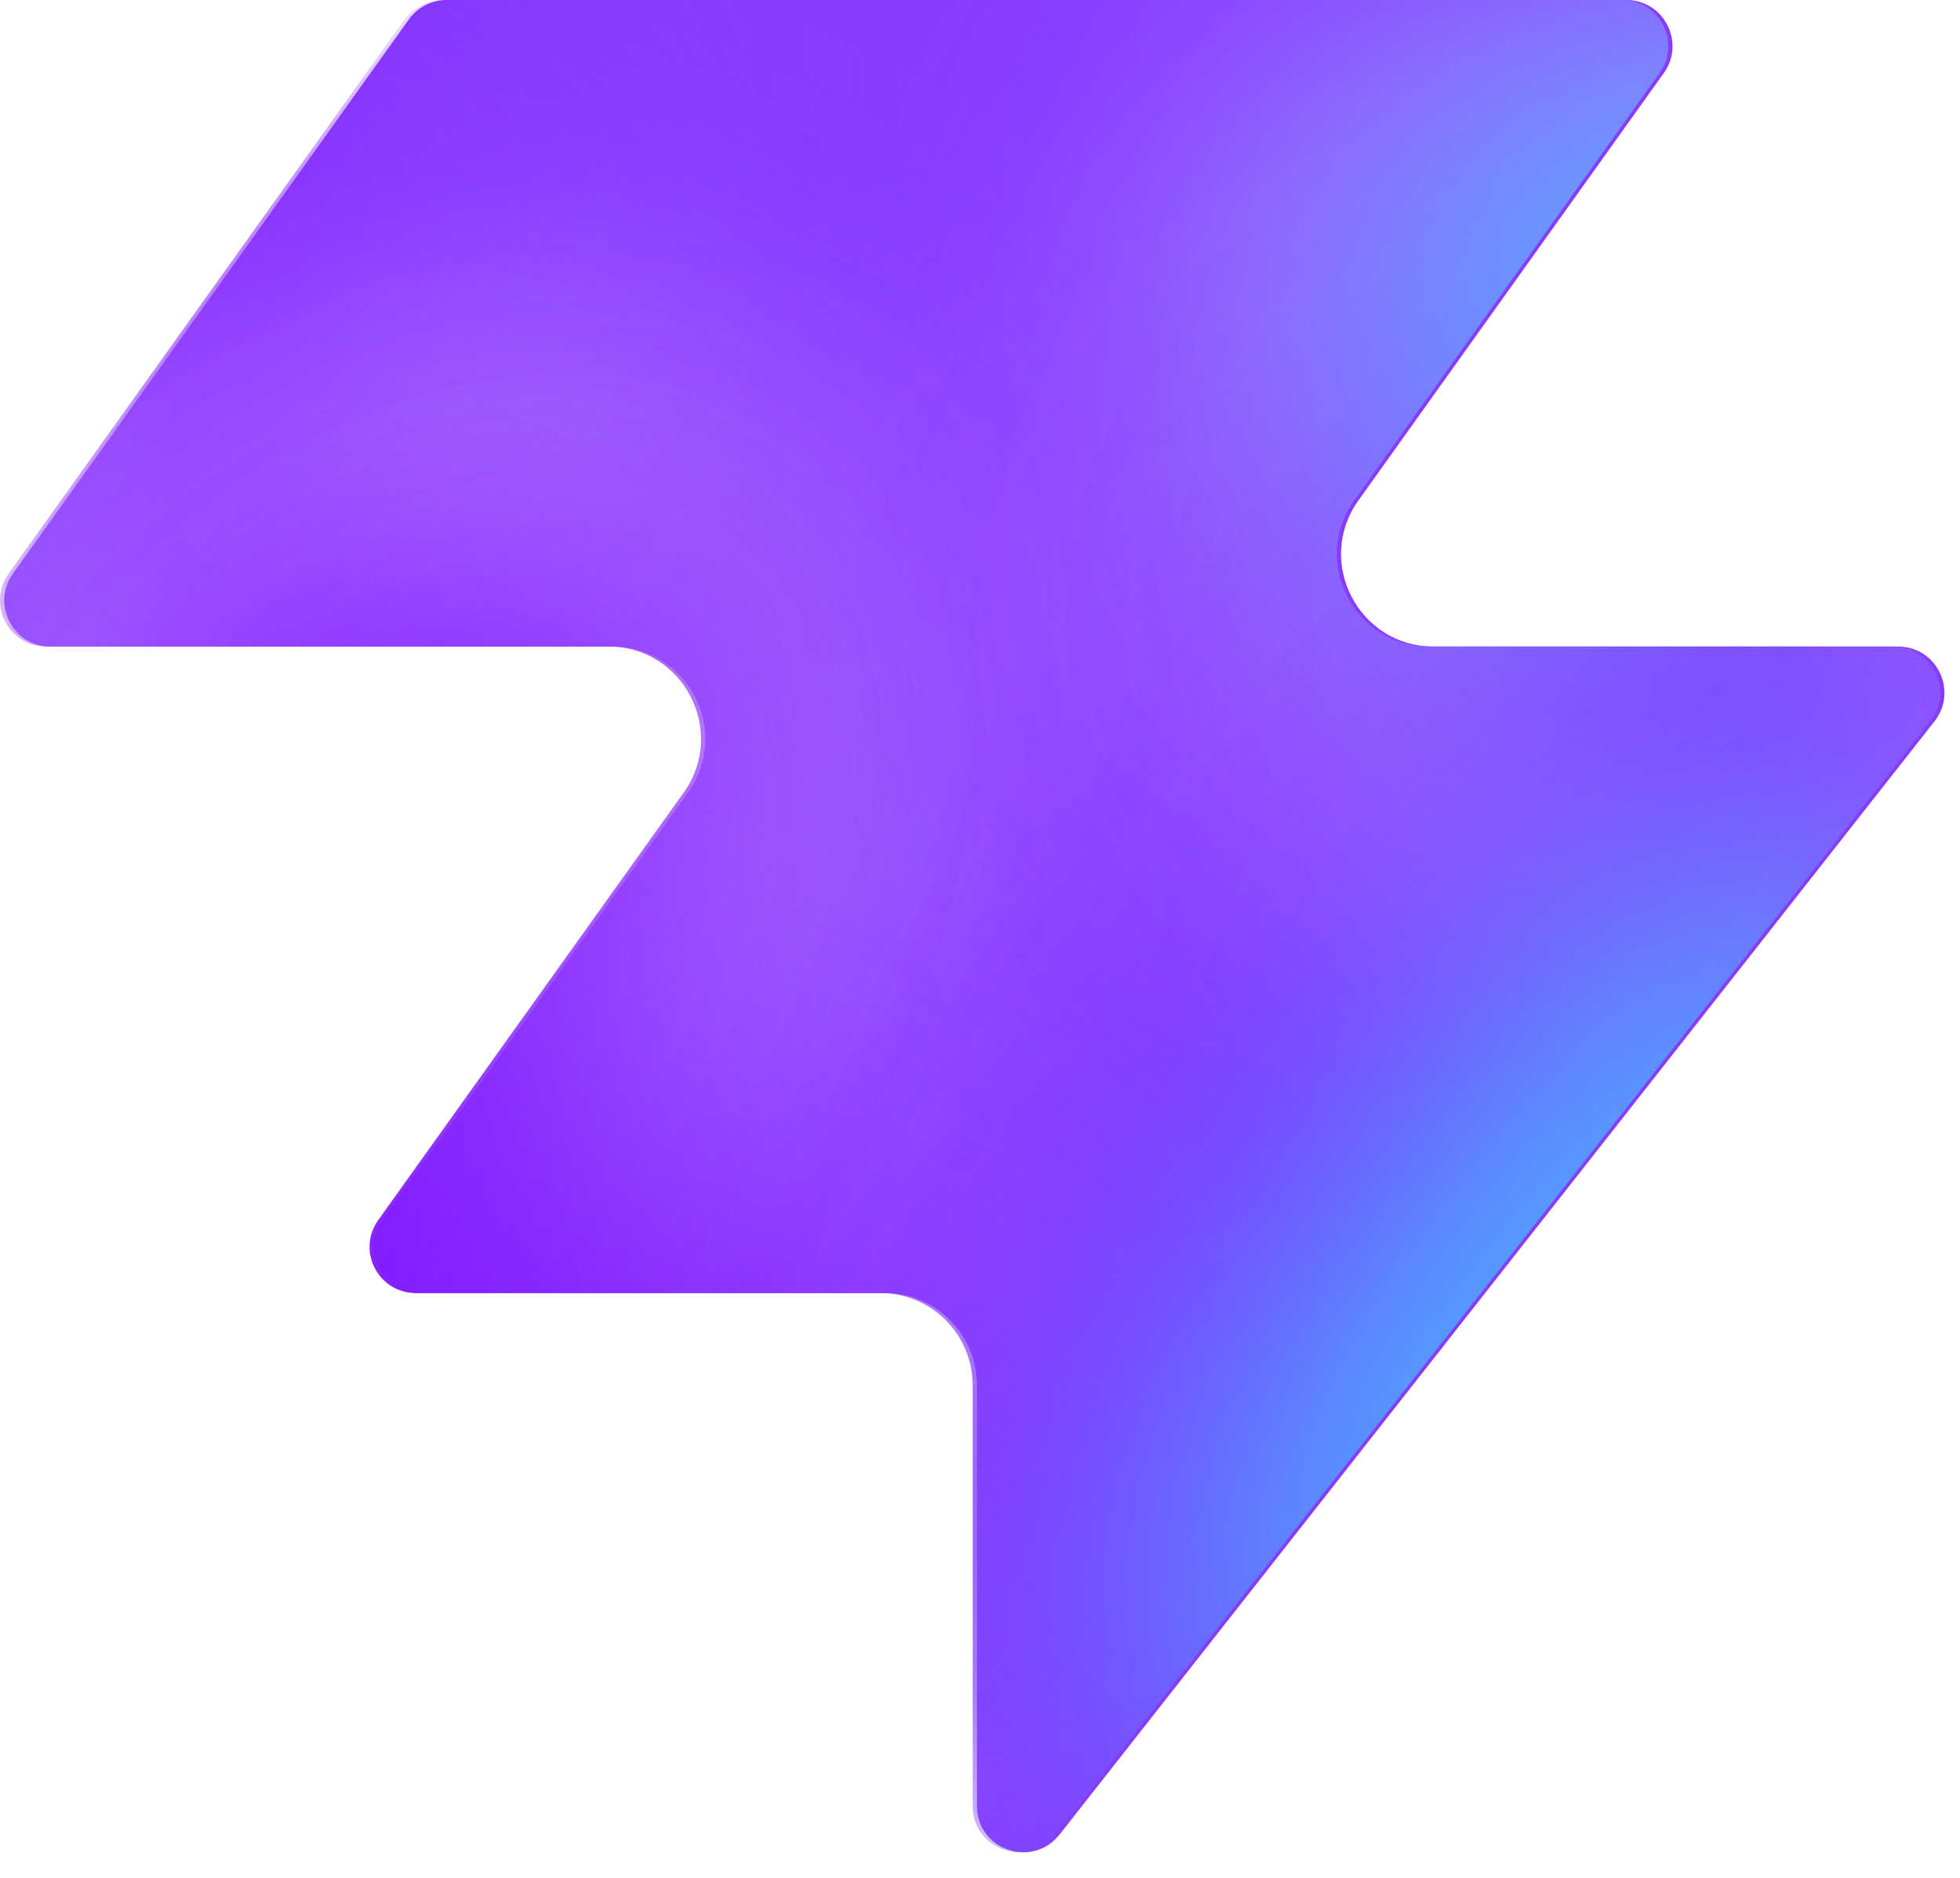
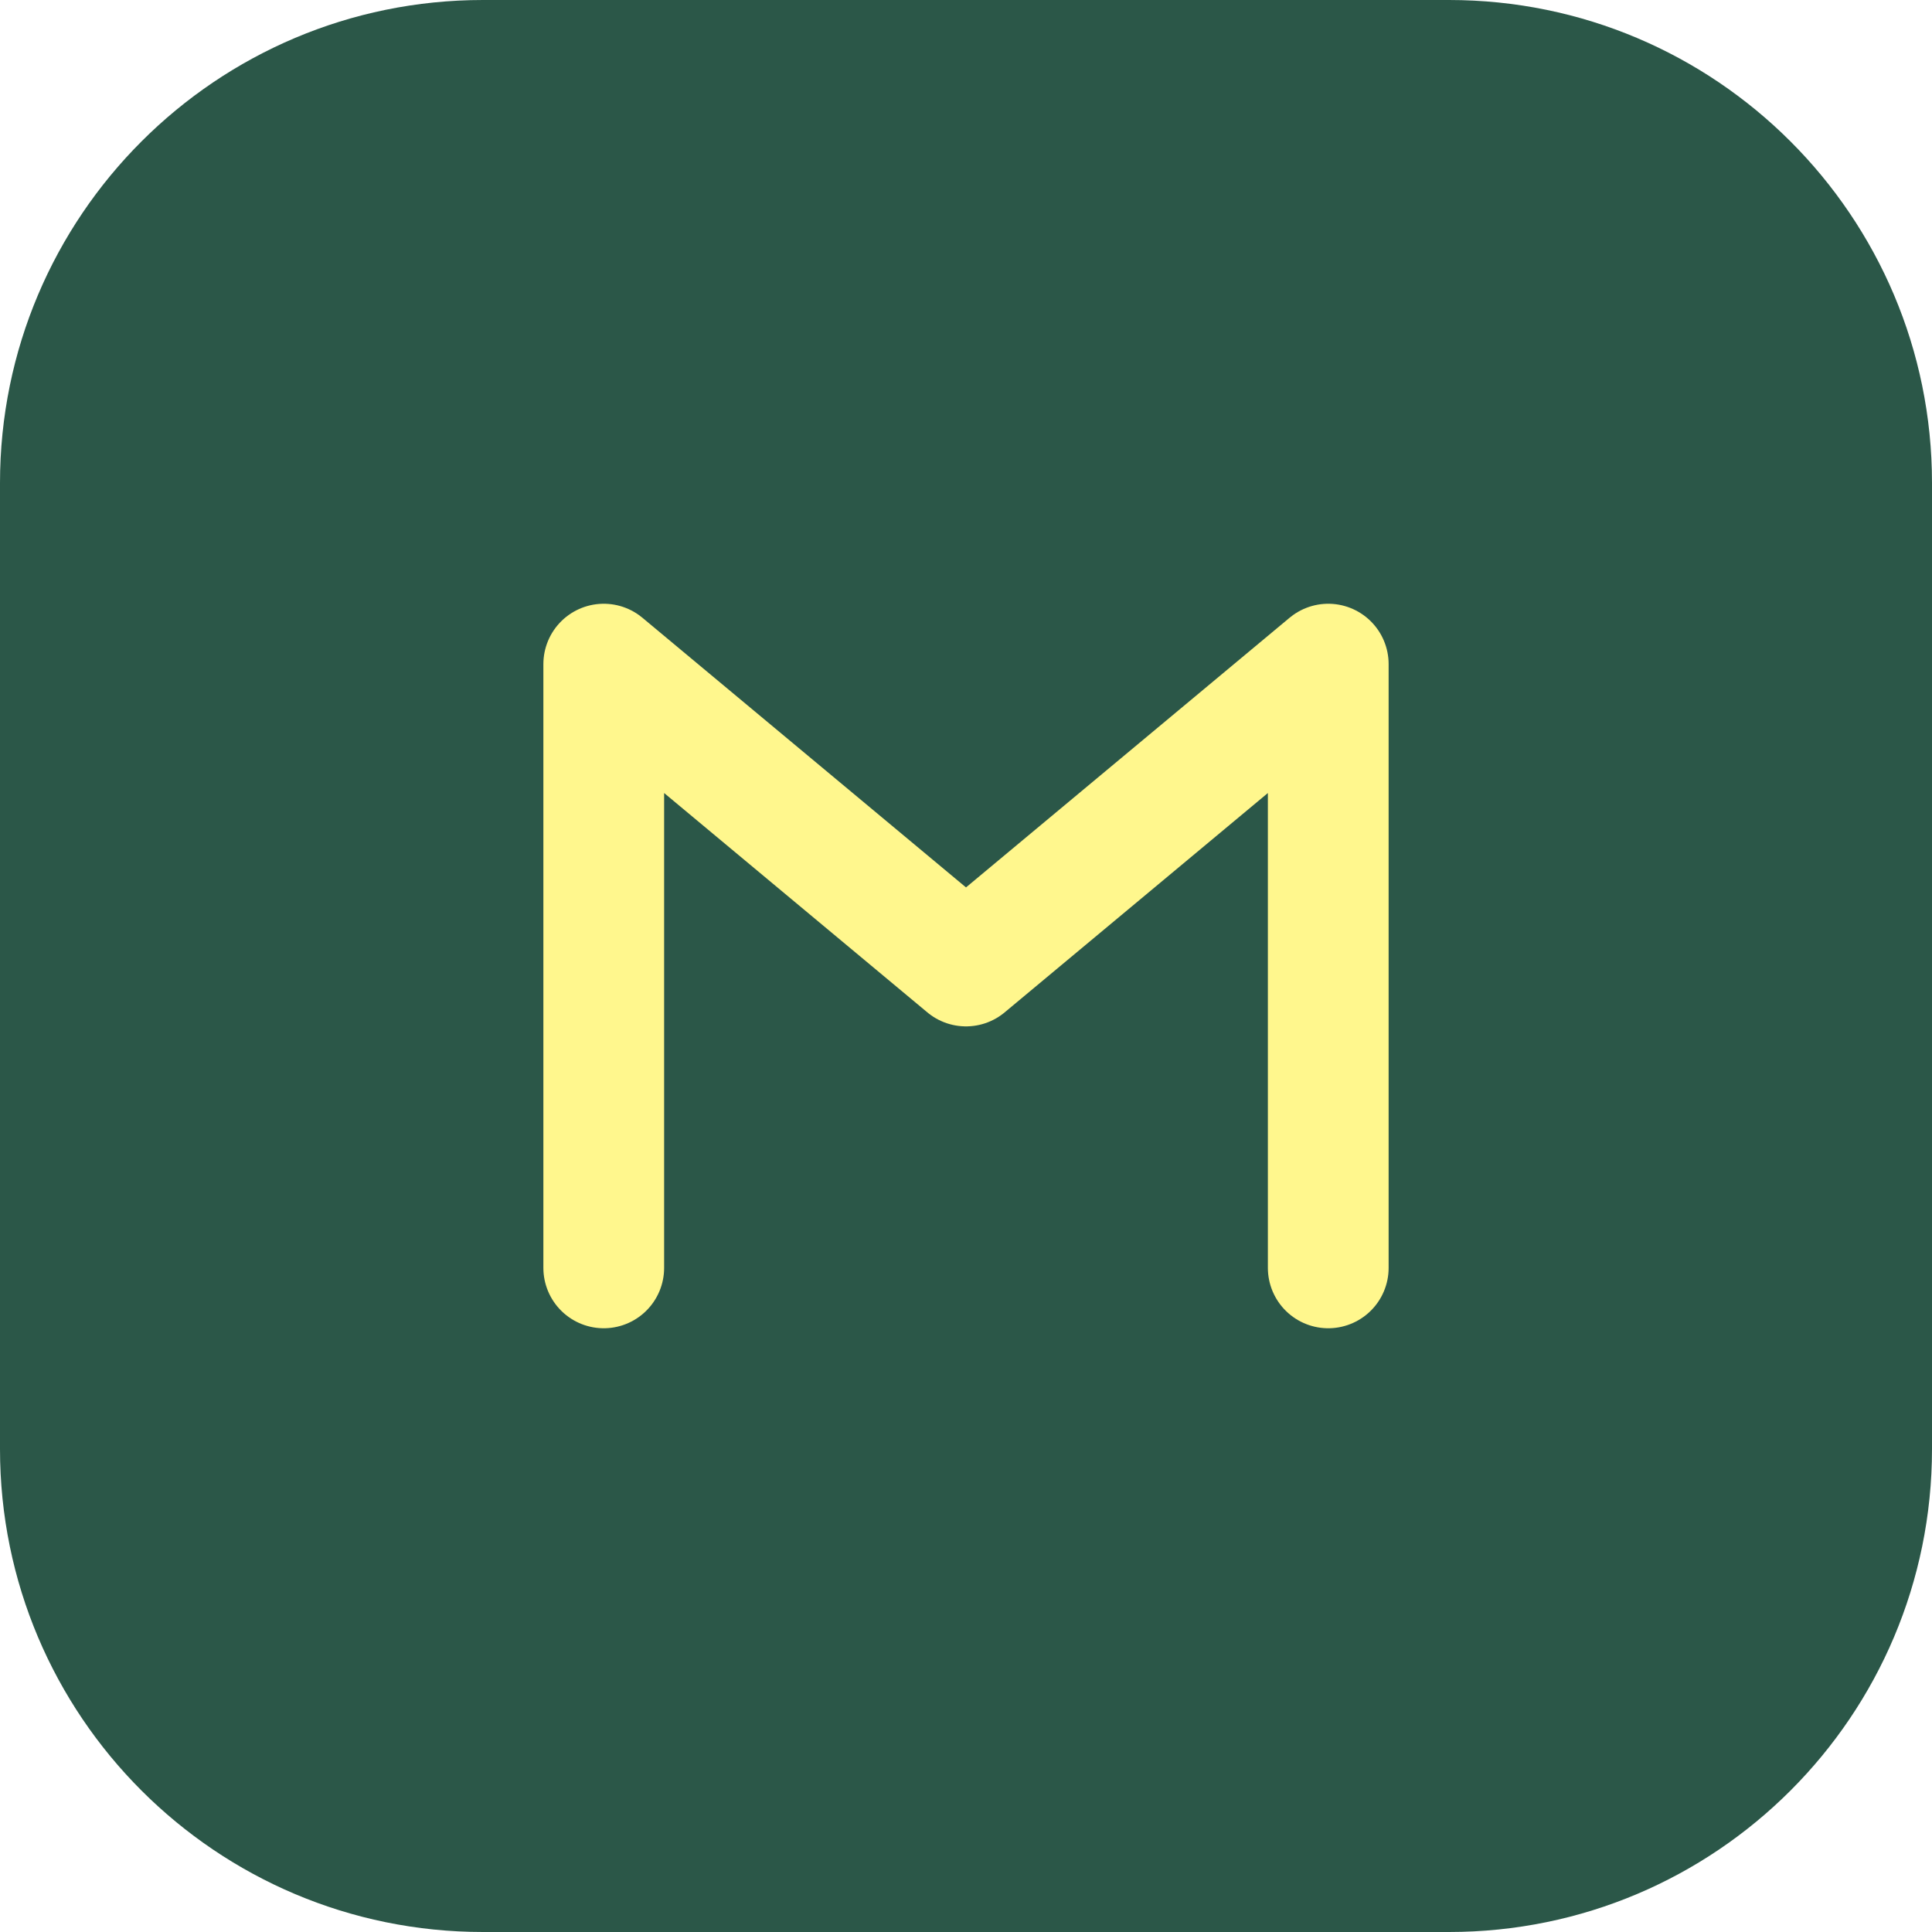
- <svg xmlns="http://www.w3.org/2000/svg" width="48" height="46" fill="none" viewBox="0 0 48 46">
-   <path fill="#863bff" d="M25.946 44.938c-.664.845-2.021.375-2.021-.698V33.937a2.26 2.26 0 0 0-2.262-2.262H10.287c-.92 0-1.456-1.04-.92-1.788l7.48-10.471c1.07-1.497 0-3.578-1.842-3.578H1.237c-.92 0-1.456-1.04-.92-1.788L10.013.474c.214-.297.556-.474.92-.474h28.894c.92 0 1.456 1.04.92 1.788l-7.48 10.471c-1.07 1.498 0 3.579 1.842 3.579h11.377c.943 0 1.473 1.088.89 1.83L25.947 44.94z" style="fill:#863bff;fill:color(display-p3 .525 .23 1);fill-opacity:1" />
-   <mask id="a" width="48" height="46" x="0" y="0" maskUnits="userSpaceOnUse" style="mask-type:alpha">
-     <path fill="#000" d="M25.842 44.938c-.664.844-2.021.375-2.021-.698V33.937a2.26 2.26 0 0 0-2.262-2.262H10.183c-.92 0-1.456-1.04-.92-1.788l7.48-10.471c1.07-1.498 0-3.579-1.842-3.579H1.133c-.92 0-1.456-1.04-.92-1.787L9.91.473c.214-.297.556-.474.92-.474h28.894c.92 0 1.456 1.04.92 1.788l-7.48 10.471c-1.07 1.498 0 3.578 1.842 3.578h11.377c.943 0 1.473 1.088.89 1.832L25.843 44.94z" style="fill:#000;fill-opacity:1" />
-   </mask>
-   <g mask="url(#a)">
-     <g filter="url(#b)">
-       <ellipse cx="5.508" cy="14.704" fill="#ede6ff" rx="5.508" ry="14.704" style="fill:#ede6ff;fill:color(display-p3 .927 .903 1);fill-opacity:1" transform="matrix(.00324 1 1 -.00324 -4.47 31.516)" />
-     </g>
-     <g filter="url(#c)">
-       <ellipse cx="10.399" cy="29.851" fill="#ede6ff" rx="10.399" ry="29.851" style="fill:#ede6ff;fill:color(display-p3 .927 .903 1);fill-opacity:1" transform="matrix(.00324 1 1 -.00324 -39.328 7.883)" />
-     </g>
-     <g filter="url(#d)">
-       <ellipse cx="5.508" cy="30.487" fill="#7e14ff" rx="5.508" ry="30.487" style="fill:#7e14ff;fill:color(display-p3 .492 .077 1);fill-opacity:1" transform="rotate(89.814 -25.913 -14.639)scale(1 -1)" />
-     </g>
-     <g filter="url(#e)">
-       <ellipse cx="5.508" cy="30.599" fill="#7e14ff" rx="5.508" ry="30.599" style="fill:#7e14ff;fill:color(display-p3 .492 .077 1);fill-opacity:1" transform="rotate(89.814 -32.644 -3.334)scale(1 -1)" />
-     </g>
-     <g filter="url(#f)">
-       <ellipse cx="5.508" cy="30.599" fill="#7e14ff" rx="5.508" ry="30.599" style="fill:#7e14ff;fill:color(display-p3 .492 .077 1);fill-opacity:1" transform="matrix(.00324 1 1 -.00324 -34.34 30.47)" />
-     </g>
-     <g filter="url(#g)">
-       <ellipse cx="14.072" cy="22.078" fill="#ede6ff" rx="14.072" ry="22.078" style="fill:#ede6ff;fill:color(display-p3 .927 .903 1);fill-opacity:1" transform="rotate(93.35 24.506 48.493)scale(-1 1)" />
-     </g>
-     <g filter="url(#h)">
-       <ellipse cx="3.47" cy="21.501" fill="#7e14ff" rx="3.47" ry="21.501" style="fill:#7e14ff;fill:color(display-p3 .492 .077 1);fill-opacity:1" transform="rotate(89.009 28.708 47.59)scale(-1 1)" />
-     </g>
-     <g filter="url(#i)">
-       <ellipse cx="3.47" cy="21.501" fill="#7e14ff" rx="3.47" ry="21.501" style="fill:#7e14ff;fill:color(display-p3 .492 .077 1);fill-opacity:1" transform="rotate(89.009 28.708 47.59)scale(-1 1)" />
-     </g>
-     <g filter="url(#j)">
-       <ellipse cx=".387" cy="8.972" fill="#7e14ff" rx="4.407" ry="29.108" style="fill:#7e14ff;fill:color(display-p3 .492 .077 1);fill-opacity:1" transform="rotate(39.51 .387 8.972)" />
-     </g>
-     <g filter="url(#k)">
-       <ellipse cx="47.523" cy="-6.092" fill="#7e14ff" rx="4.407" ry="29.108" style="fill:#7e14ff;fill:color(display-p3 .492 .077 1);fill-opacity:1" transform="rotate(37.892 47.523 -6.092)" />
-     </g>
-     <g filter="url(#l)">
-       <ellipse cx="41.412" cy="6.333" fill="#47bfff" rx="5.971" ry="9.665" style="fill:#47bfff;fill:color(display-p3 .28 .748 1);fill-opacity:1" transform="rotate(37.892 41.412 6.333)" />
-     </g>
-     <g filter="url(#m)">
-       <ellipse cx="-1.879" cy="38.332" fill="#7e14ff" rx="4.407" ry="29.108" style="fill:#7e14ff;fill:color(display-p3 .492 .077 1);fill-opacity:1" transform="rotate(37.892 -1.88 38.332)" />
-     </g>
-     <g filter="url(#n)">
-       <ellipse cx="-1.879" cy="38.332" fill="#7e14ff" rx="4.407" ry="29.108" style="fill:#7e14ff;fill:color(display-p3 .492 .077 1);fill-opacity:1" transform="rotate(37.892 -1.88 38.332)" />
-     </g>
-     <g filter="url(#o)">
-       <ellipse cx="35.651" cy="29.907" fill="#7e14ff" rx="4.407" ry="29.108" style="fill:#7e14ff;fill:color(display-p3 .492 .077 1);fill-opacity:1" transform="rotate(37.892 35.651 29.907)" />
-     </g>
-     <g filter="url(#p)">
-       <ellipse cx="38.418" cy="32.4" fill="#47bfff" rx="5.971" ry="15.297" style="fill:#47bfff;fill:color(display-p3 .28 .748 1);fill-opacity:1" transform="rotate(37.892 38.418 32.4)" />
-     </g>
-   </g>
-   <defs>
-     <filter id="b" width="60.045" height="41.654" x="-19.77" y="16.149" color-interpolation-filters="sRGB" filterUnits="userSpaceOnUse">
-       <feFlood flood-opacity="0" result="BackgroundImageFix" />
-       <feBlend in="SourceGraphic" in2="BackgroundImageFix" result="shape" />
-       <feGaussianBlur result="effect1_foregroundBlur_2002_17158" stdDeviation="7.659" />
-     </filter>
-     <filter id="c" width="90.34" height="51.437" x="-54.613" y="-7.533" color-interpolation-filters="sRGB" filterUnits="userSpaceOnUse">
-       <feFlood flood-opacity="0" result="BackgroundImageFix" />
-       <feBlend in="SourceGraphic" in2="BackgroundImageFix" result="shape" />
-       <feGaussianBlur result="effect1_foregroundBlur_2002_17158" stdDeviation="7.659" />
-     </filter>
-     <filter id="d" width="79.355" height="29.4" x="-49.64" y="2.03" color-interpolation-filters="sRGB" filterUnits="userSpaceOnUse">
-       <feFlood flood-opacity="0" result="BackgroundImageFix" />
-       <feBlend in="SourceGraphic" in2="BackgroundImageFix" result="shape" />
-       <feGaussianBlur result="effect1_foregroundBlur_2002_17158" stdDeviation="4.596" />
-     </filter>
-     <filter id="e" width="79.579" height="29.4" x="-45.045" y="20.029" color-interpolation-filters="sRGB" filterUnits="userSpaceOnUse">
-       <feFlood flood-opacity="0" result="BackgroundImageFix" />
-       <feBlend in="SourceGraphic" in2="BackgroundImageFix" result="shape" />
-       <feGaussianBlur result="effect1_foregroundBlur_2002_17158" stdDeviation="4.596" />
-     </filter>
-     <filter id="f" width="79.579" height="29.4" x="-43.513" y="21.178" color-interpolation-filters="sRGB" filterUnits="userSpaceOnUse">
-       <feFlood flood-opacity="0" result="BackgroundImageFix" />
-       <feBlend in="SourceGraphic" in2="BackgroundImageFix" result="shape" />
-       <feGaussianBlur result="effect1_foregroundBlur_2002_17158" stdDeviation="4.596" />
-     </filter>
-     <filter id="g" width="74.749" height="58.852" x="15.756" y="-17.901" color-interpolation-filters="sRGB" filterUnits="userSpaceOnUse">
-       <feFlood flood-opacity="0" result="BackgroundImageFix" />
-       <feBlend in="SourceGraphic" in2="BackgroundImageFix" result="shape" />
-       <feGaussianBlur result="effect1_foregroundBlur_2002_17158" stdDeviation="7.659" />
-     </filter>
-     <filter id="h" width="61.377" height="25.362" x="23.548" y="2.284" color-interpolation-filters="sRGB" filterUnits="userSpaceOnUse">
-       <feFlood flood-opacity="0" result="BackgroundImageFix" />
-       <feBlend in="SourceGraphic" in2="BackgroundImageFix" result="shape" />
-       <feGaussianBlur result="effect1_foregroundBlur_2002_17158" stdDeviation="4.596" />
-     </filter>
-     <filter id="i" width="61.377" height="25.362" x="23.548" y="2.284" color-interpolation-filters="sRGB" filterUnits="userSpaceOnUse">
-       <feFlood flood-opacity="0" result="BackgroundImageFix" />
-       <feBlend in="SourceGraphic" in2="BackgroundImageFix" result="shape" />
-       <feGaussianBlur result="effect1_foregroundBlur_2002_17158" stdDeviation="4.596" />
-     </filter>
-     <filter id="j" width="56.045" height="63.649" x="-27.636" y="-22.853" color-interpolation-filters="sRGB" filterUnits="userSpaceOnUse">
-       <feFlood flood-opacity="0" result="BackgroundImageFix" />
-       <feBlend in="SourceGraphic" in2="BackgroundImageFix" result="shape" />
-       <feGaussianBlur result="effect1_foregroundBlur_2002_17158" stdDeviation="4.596" />
-     </filter>
-     <filter id="k" width="54.814" height="64.646" x="20.116" y="-38.415" color-interpolation-filters="sRGB" filterUnits="userSpaceOnUse">
-       <feFlood flood-opacity="0" result="BackgroundImageFix" />
-       <feBlend in="SourceGraphic" in2="BackgroundImageFix" result="shape" />
-       <feGaussianBlur result="effect1_foregroundBlur_2002_17158" stdDeviation="4.596" />
-     </filter>
-     <filter id="l" width="33.541" height="35.313" x="24.641" y="-11.323" color-interpolation-filters="sRGB" filterUnits="userSpaceOnUse">
-       <feFlood flood-opacity="0" result="BackgroundImageFix" />
-       <feBlend in="SourceGraphic" in2="BackgroundImageFix" result="shape" />
-       <feGaussianBlur result="effect1_foregroundBlur_2002_17158" stdDeviation="4.596" />
-     </filter>
-     <filter id="m" width="54.814" height="64.646" x="-29.286" y="6.009" color-interpolation-filters="sRGB" filterUnits="userSpaceOnUse">
-       <feFlood flood-opacity="0" result="BackgroundImageFix" />
-       <feBlend in="SourceGraphic" in2="BackgroundImageFix" result="shape" />
-       <feGaussianBlur result="effect1_foregroundBlur_2002_17158" stdDeviation="4.596" />
-     </filter>
-     <filter id="n" width="54.814" height="64.646" x="-29.286" y="6.009" color-interpolation-filters="sRGB" filterUnits="userSpaceOnUse">
-       <feFlood flood-opacity="0" result="BackgroundImageFix" />
-       <feBlend in="SourceGraphic" in2="BackgroundImageFix" result="shape" />
-       <feGaussianBlur result="effect1_foregroundBlur_2002_17158" stdDeviation="4.596" />
-     </filter>
-     <filter id="o" width="54.814" height="64.646" x="8.244" y="-2.416" color-interpolation-filters="sRGB" filterUnits="userSpaceOnUse">
-       <feFlood flood-opacity="0" result="BackgroundImageFix" />
-       <feBlend in="SourceGraphic" in2="BackgroundImageFix" result="shape" />
-       <feGaussianBlur result="effect1_foregroundBlur_2002_17158" stdDeviation="4.596" />
-     </filter>
-     <filter id="p" width="39.409" height="43.623" x="18.713" y="10.588" color-interpolation-filters="sRGB" filterUnits="userSpaceOnUse">
-       <feFlood flood-opacity="0" result="BackgroundImageFix" />
-       <feBlend in="SourceGraphic" in2="BackgroundImageFix" result="shape" />
-       <feGaussianBlur result="effect1_foregroundBlur_2002_17158" stdDeviation="4.596" />
-     </filter>
-   </defs>
+ <svg xmlns="http://www.w3.org/2000/svg" viewBox="0 0 32 32" fill="none">
+   <rect width="32" height="32" rx="8" fill="#2B5748" />
+   <path d="M10 21V11l6 5 6-5v10" stroke="#FFF78D" stroke-width="2" stroke-linecap="round" stroke-linejoin="round" />
</svg>
